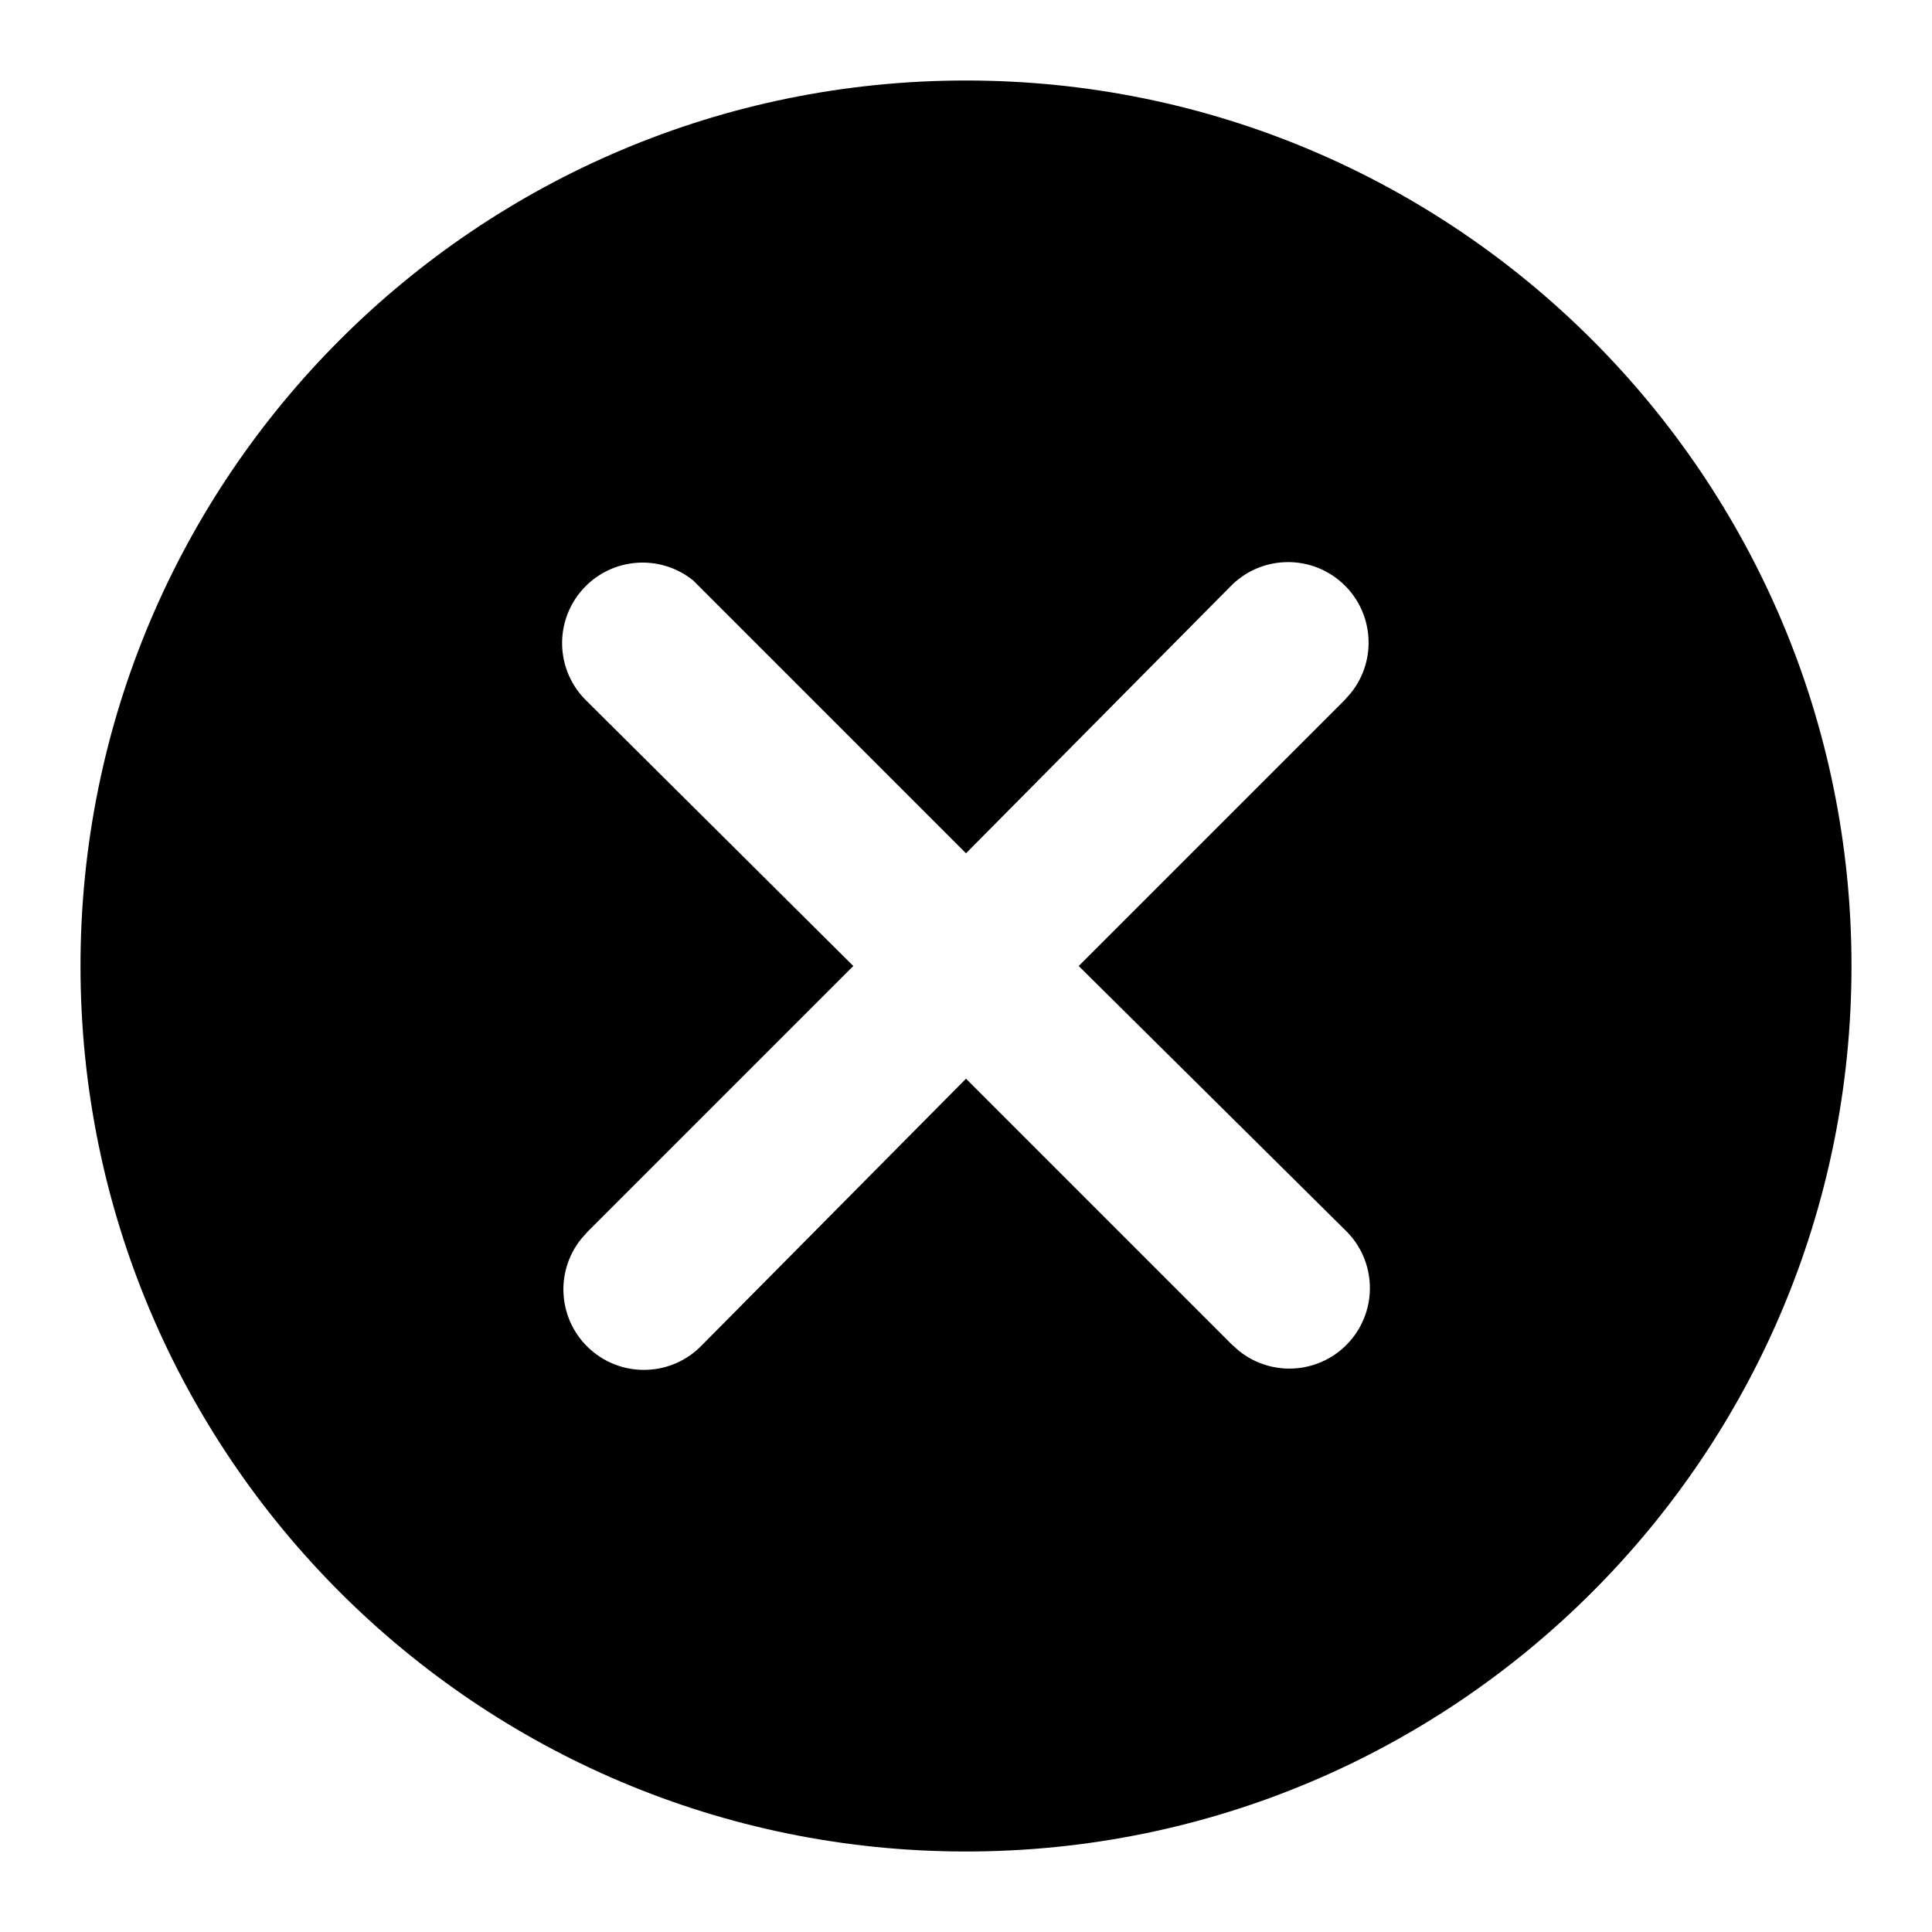
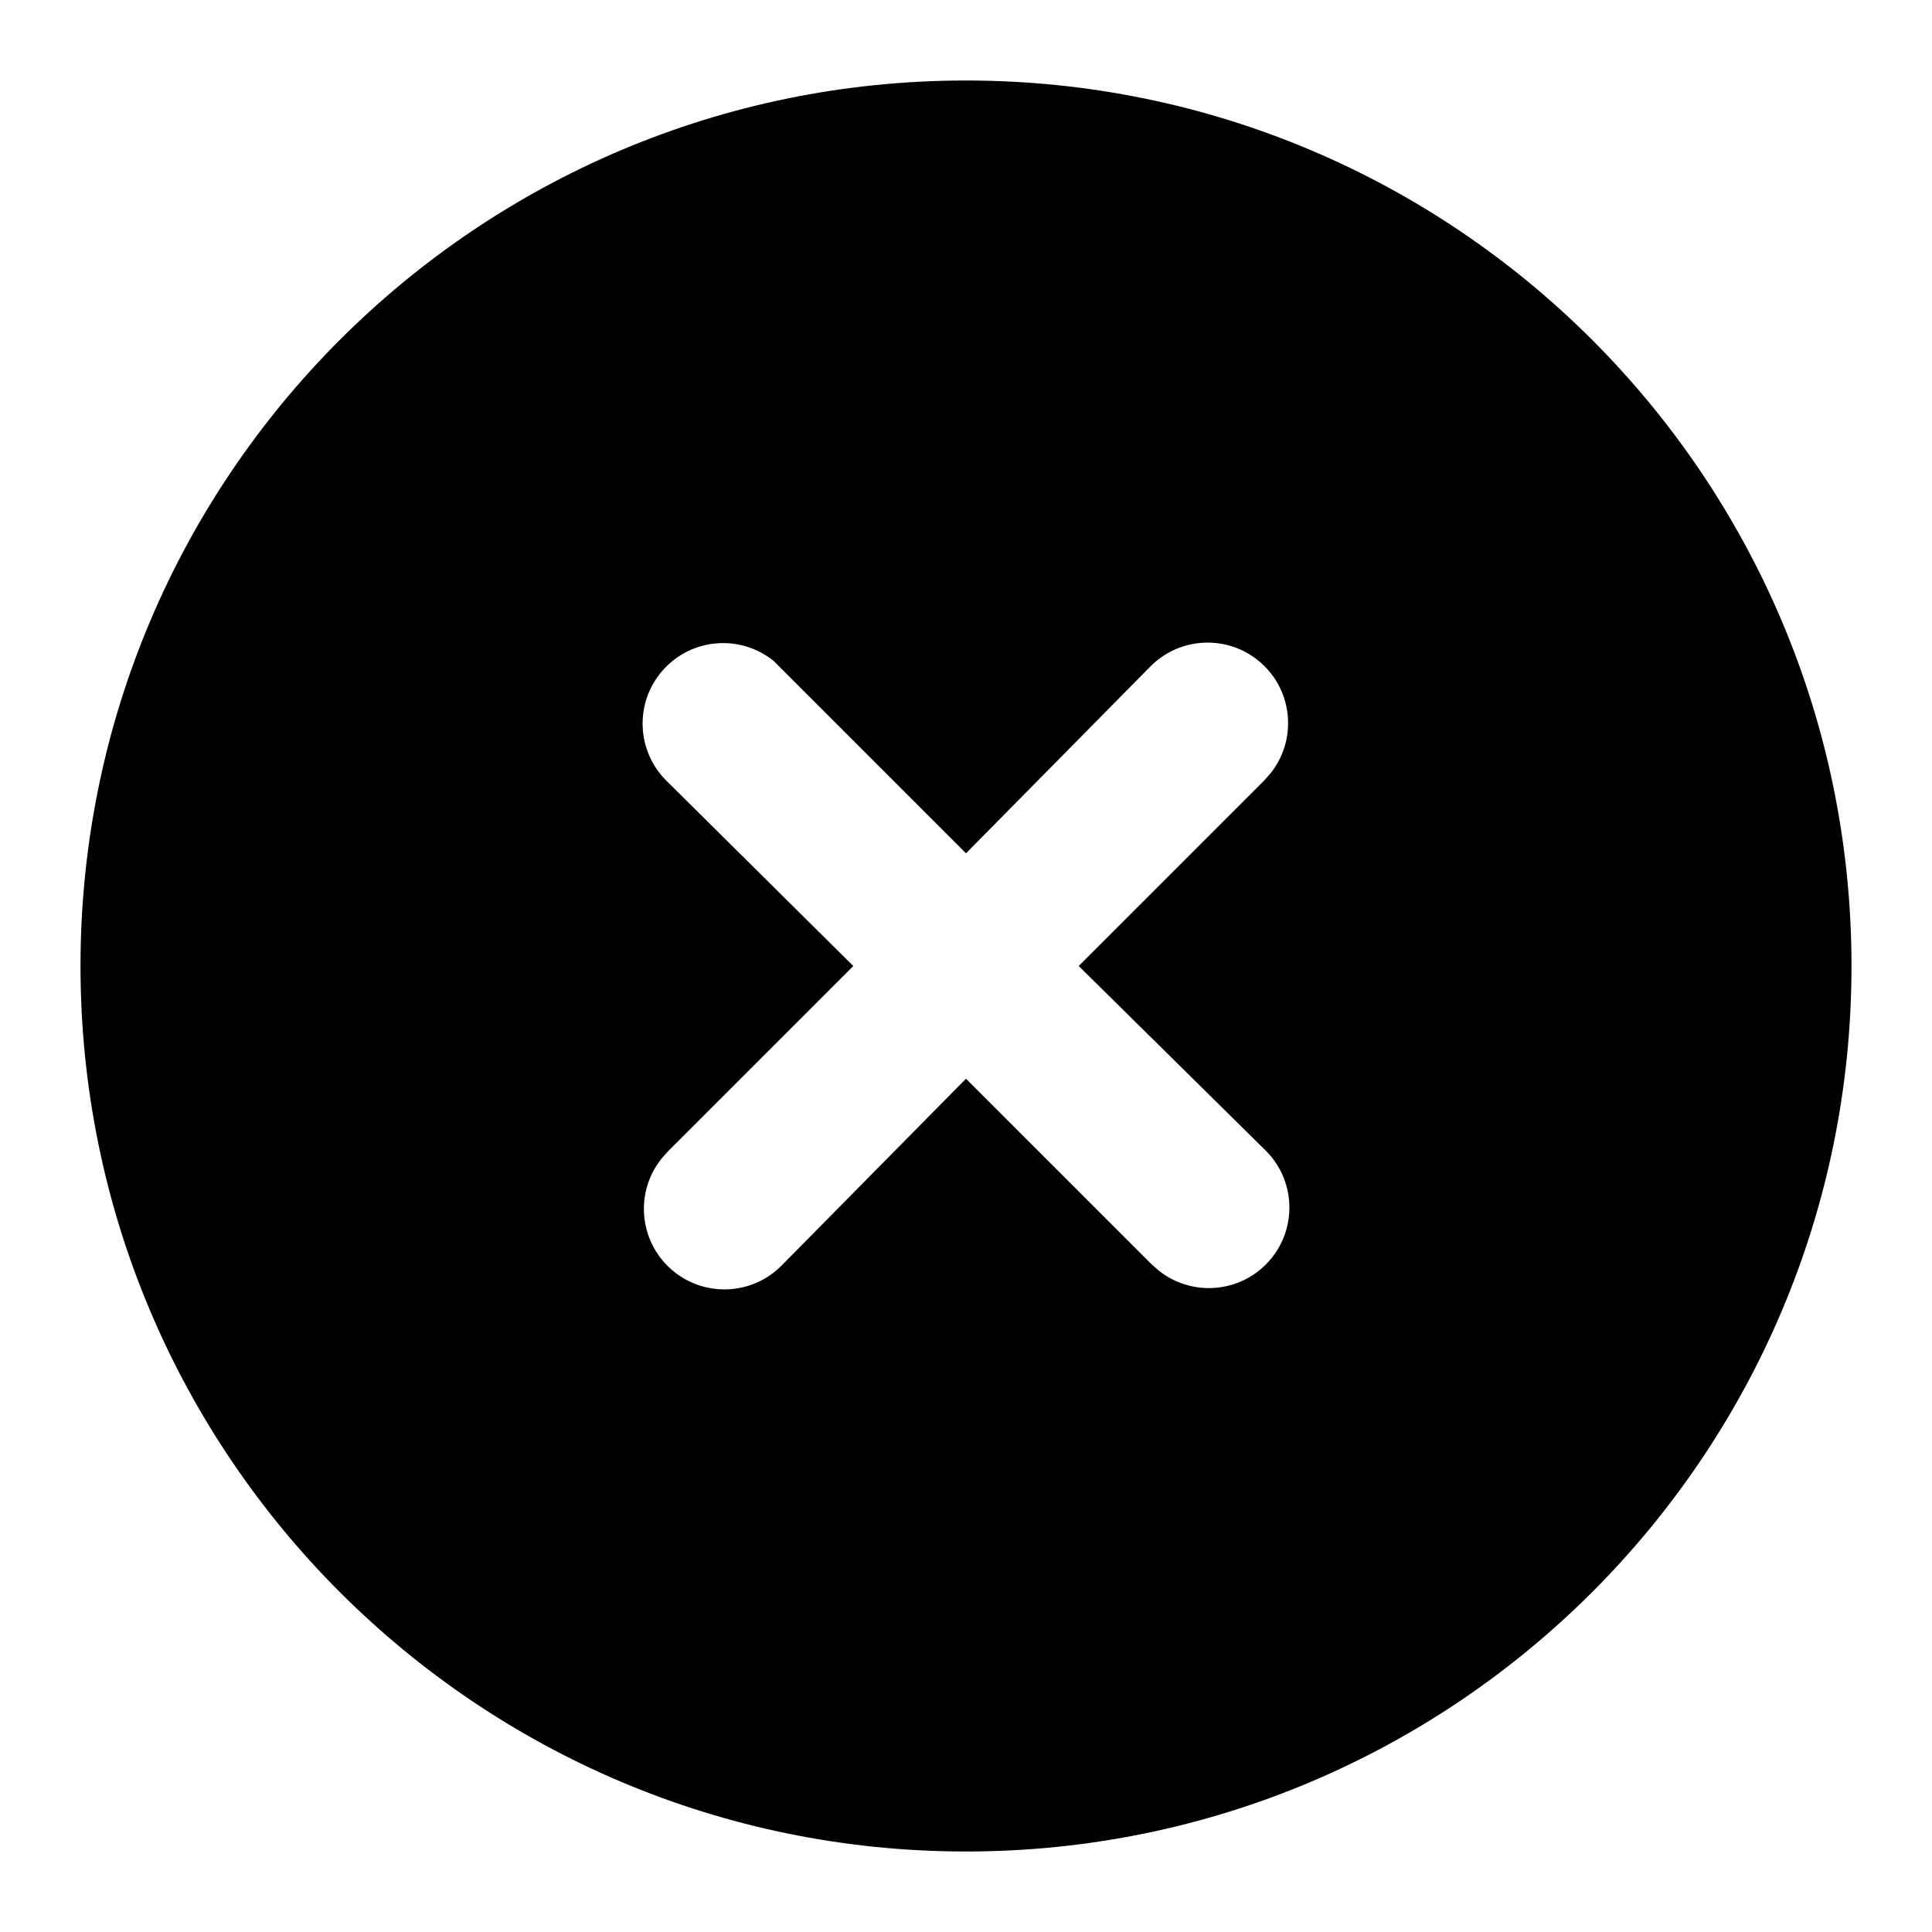
<svg xmlns="http://www.w3.org/2000/svg" viewBox="0 0 24 24">
-   <path d="M12 1a11 11 0 110 22 11 11 0 010-22zM8.61 7.21a1 1 0 00-1.32 1.5L10.6 12l-3.3 3.3-.08.09a1 1 0 001.5 1.32L12 13.4l3.3 3.3.09.08a1 1 0 001.32-1.5L13.4 12l3.3-3.3.08-.09a1 1 0 00-1.5-1.32L12 10.6 8.7 7.3z" />
+   <path d="M12 1a11 11 0 110 22 11 11 0 010-22zM9.61 8.21a1 1 0 00-1.32 1.5L10.6 12l-2.3 2.3-.08.09a1 1 0 001.5 1.32L12 13.4l2.3 2.3.09.08a1 1 0 001.32-1.5L13.4 12l2.3-2.3.08-.09a1 1 0 00-1.5-1.32L12 10.6 9.7 8.3z" />
</svg>
